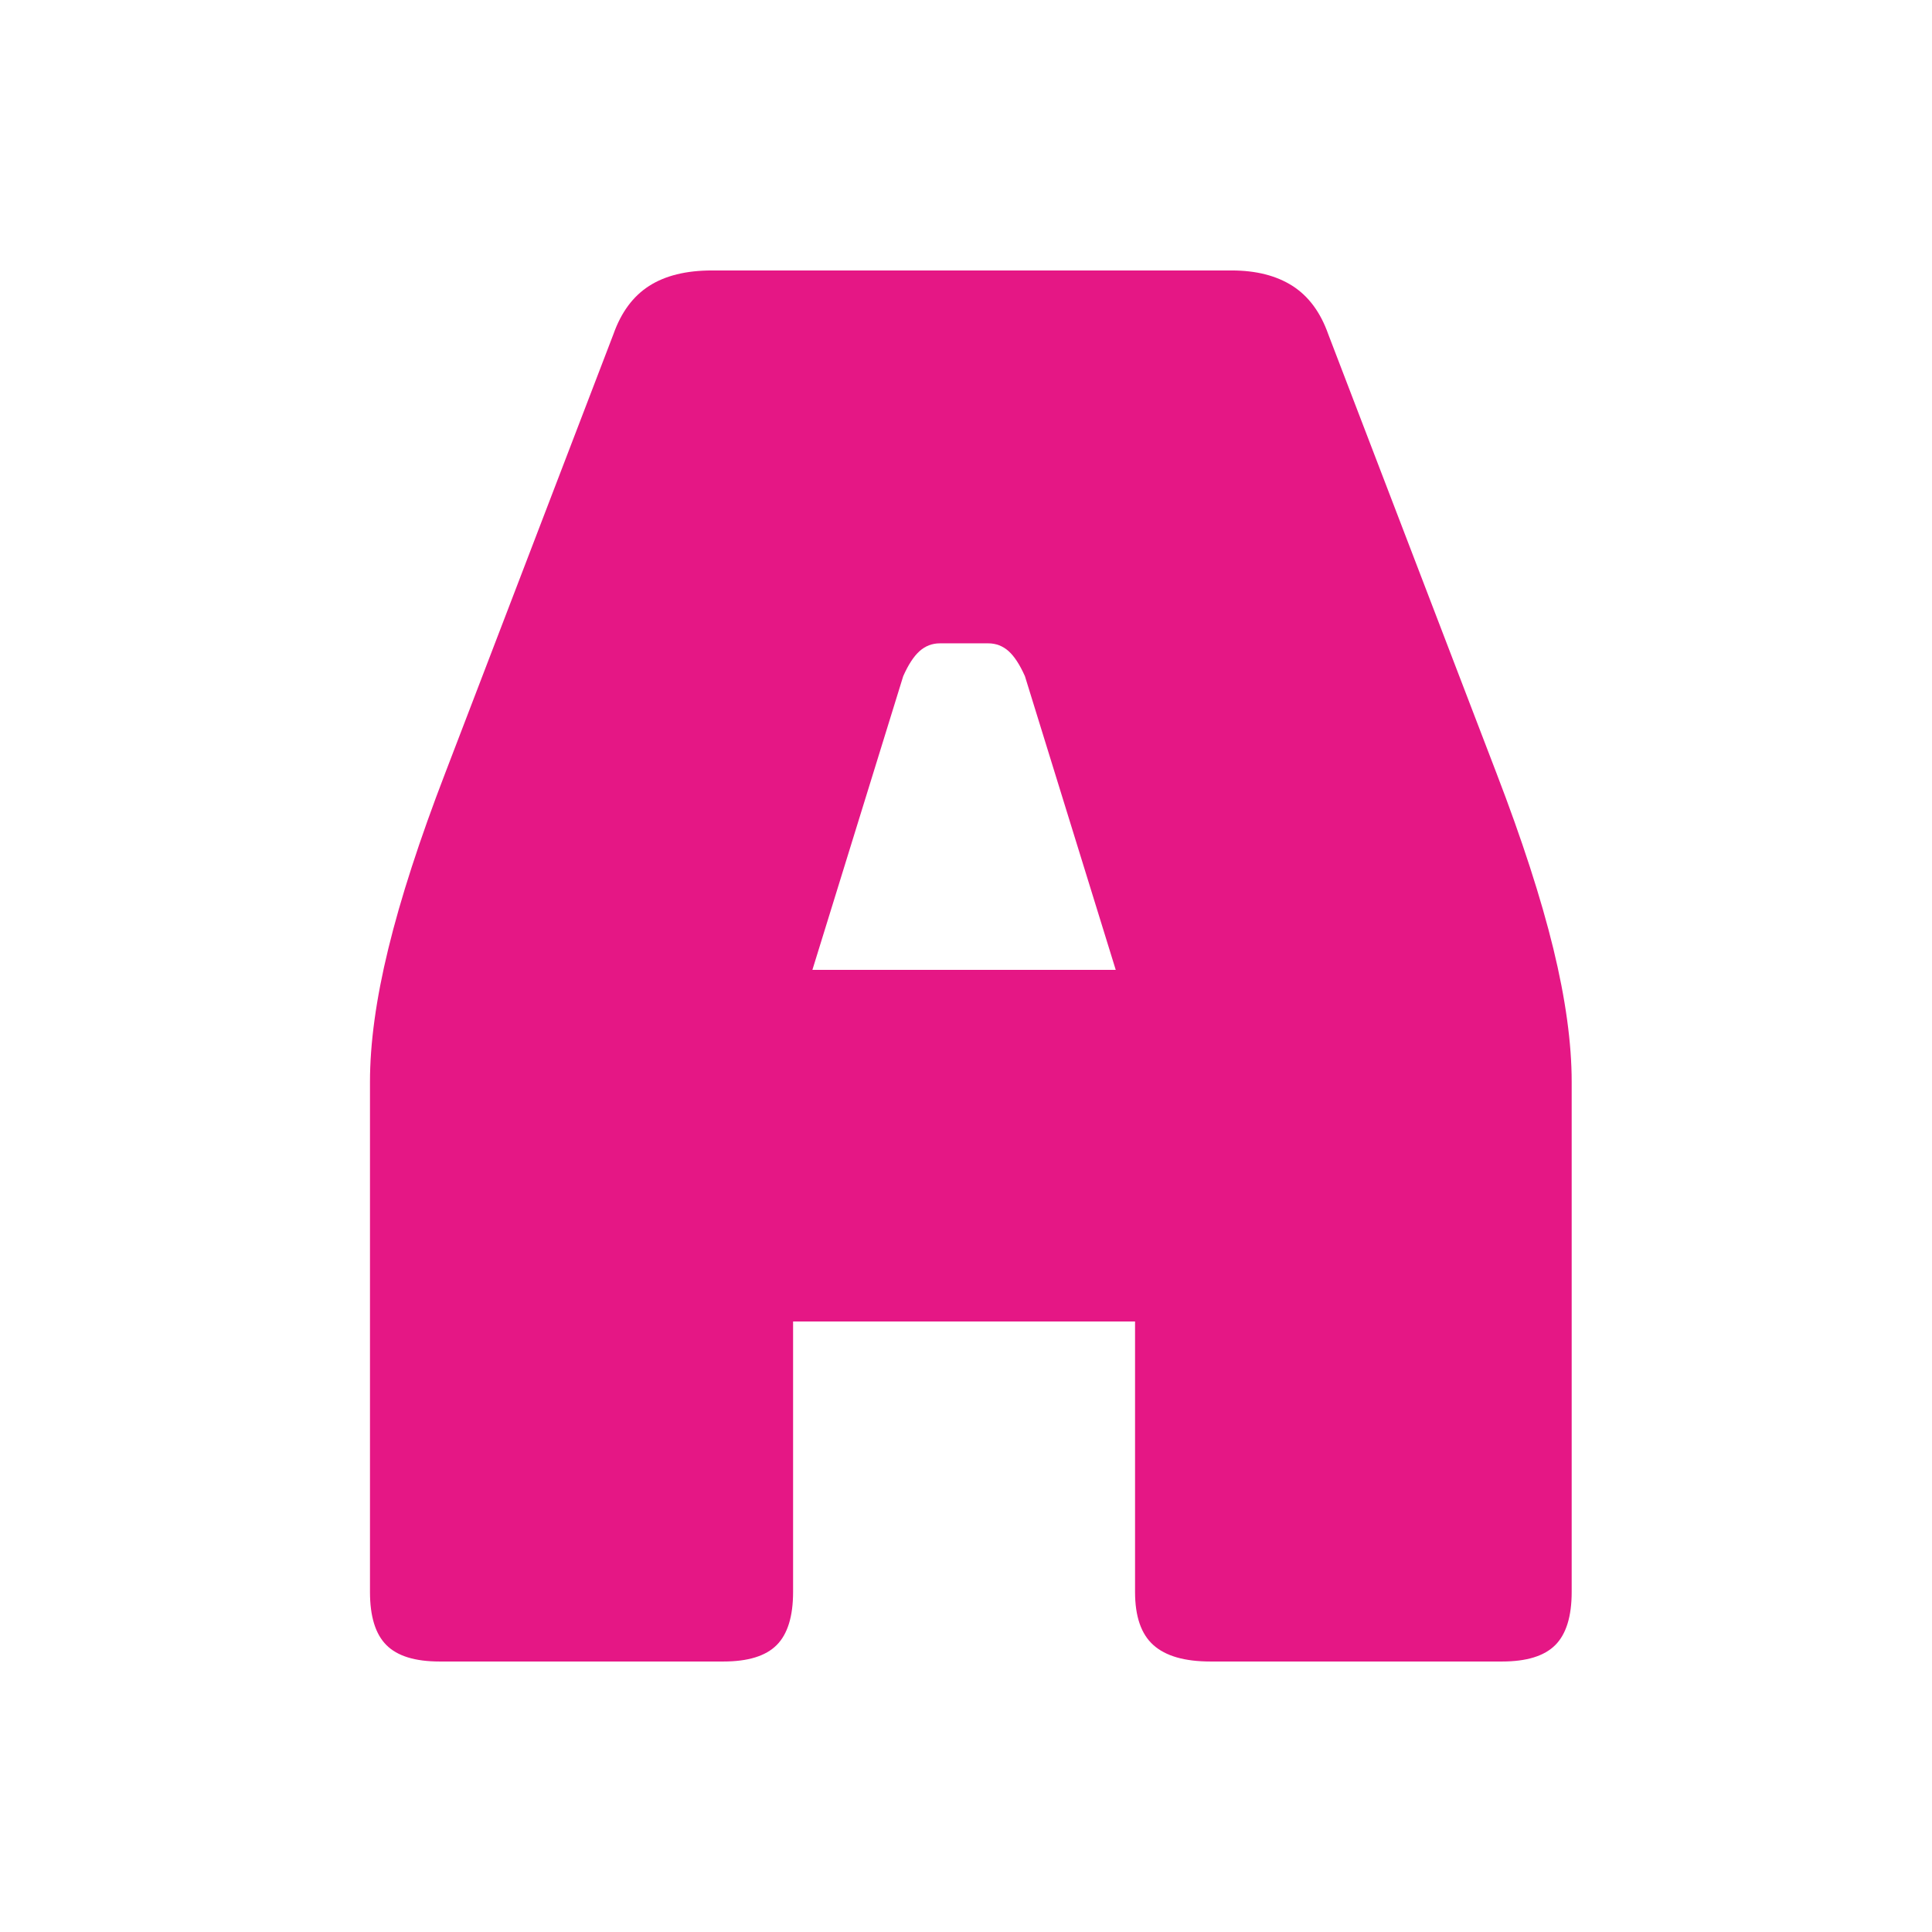
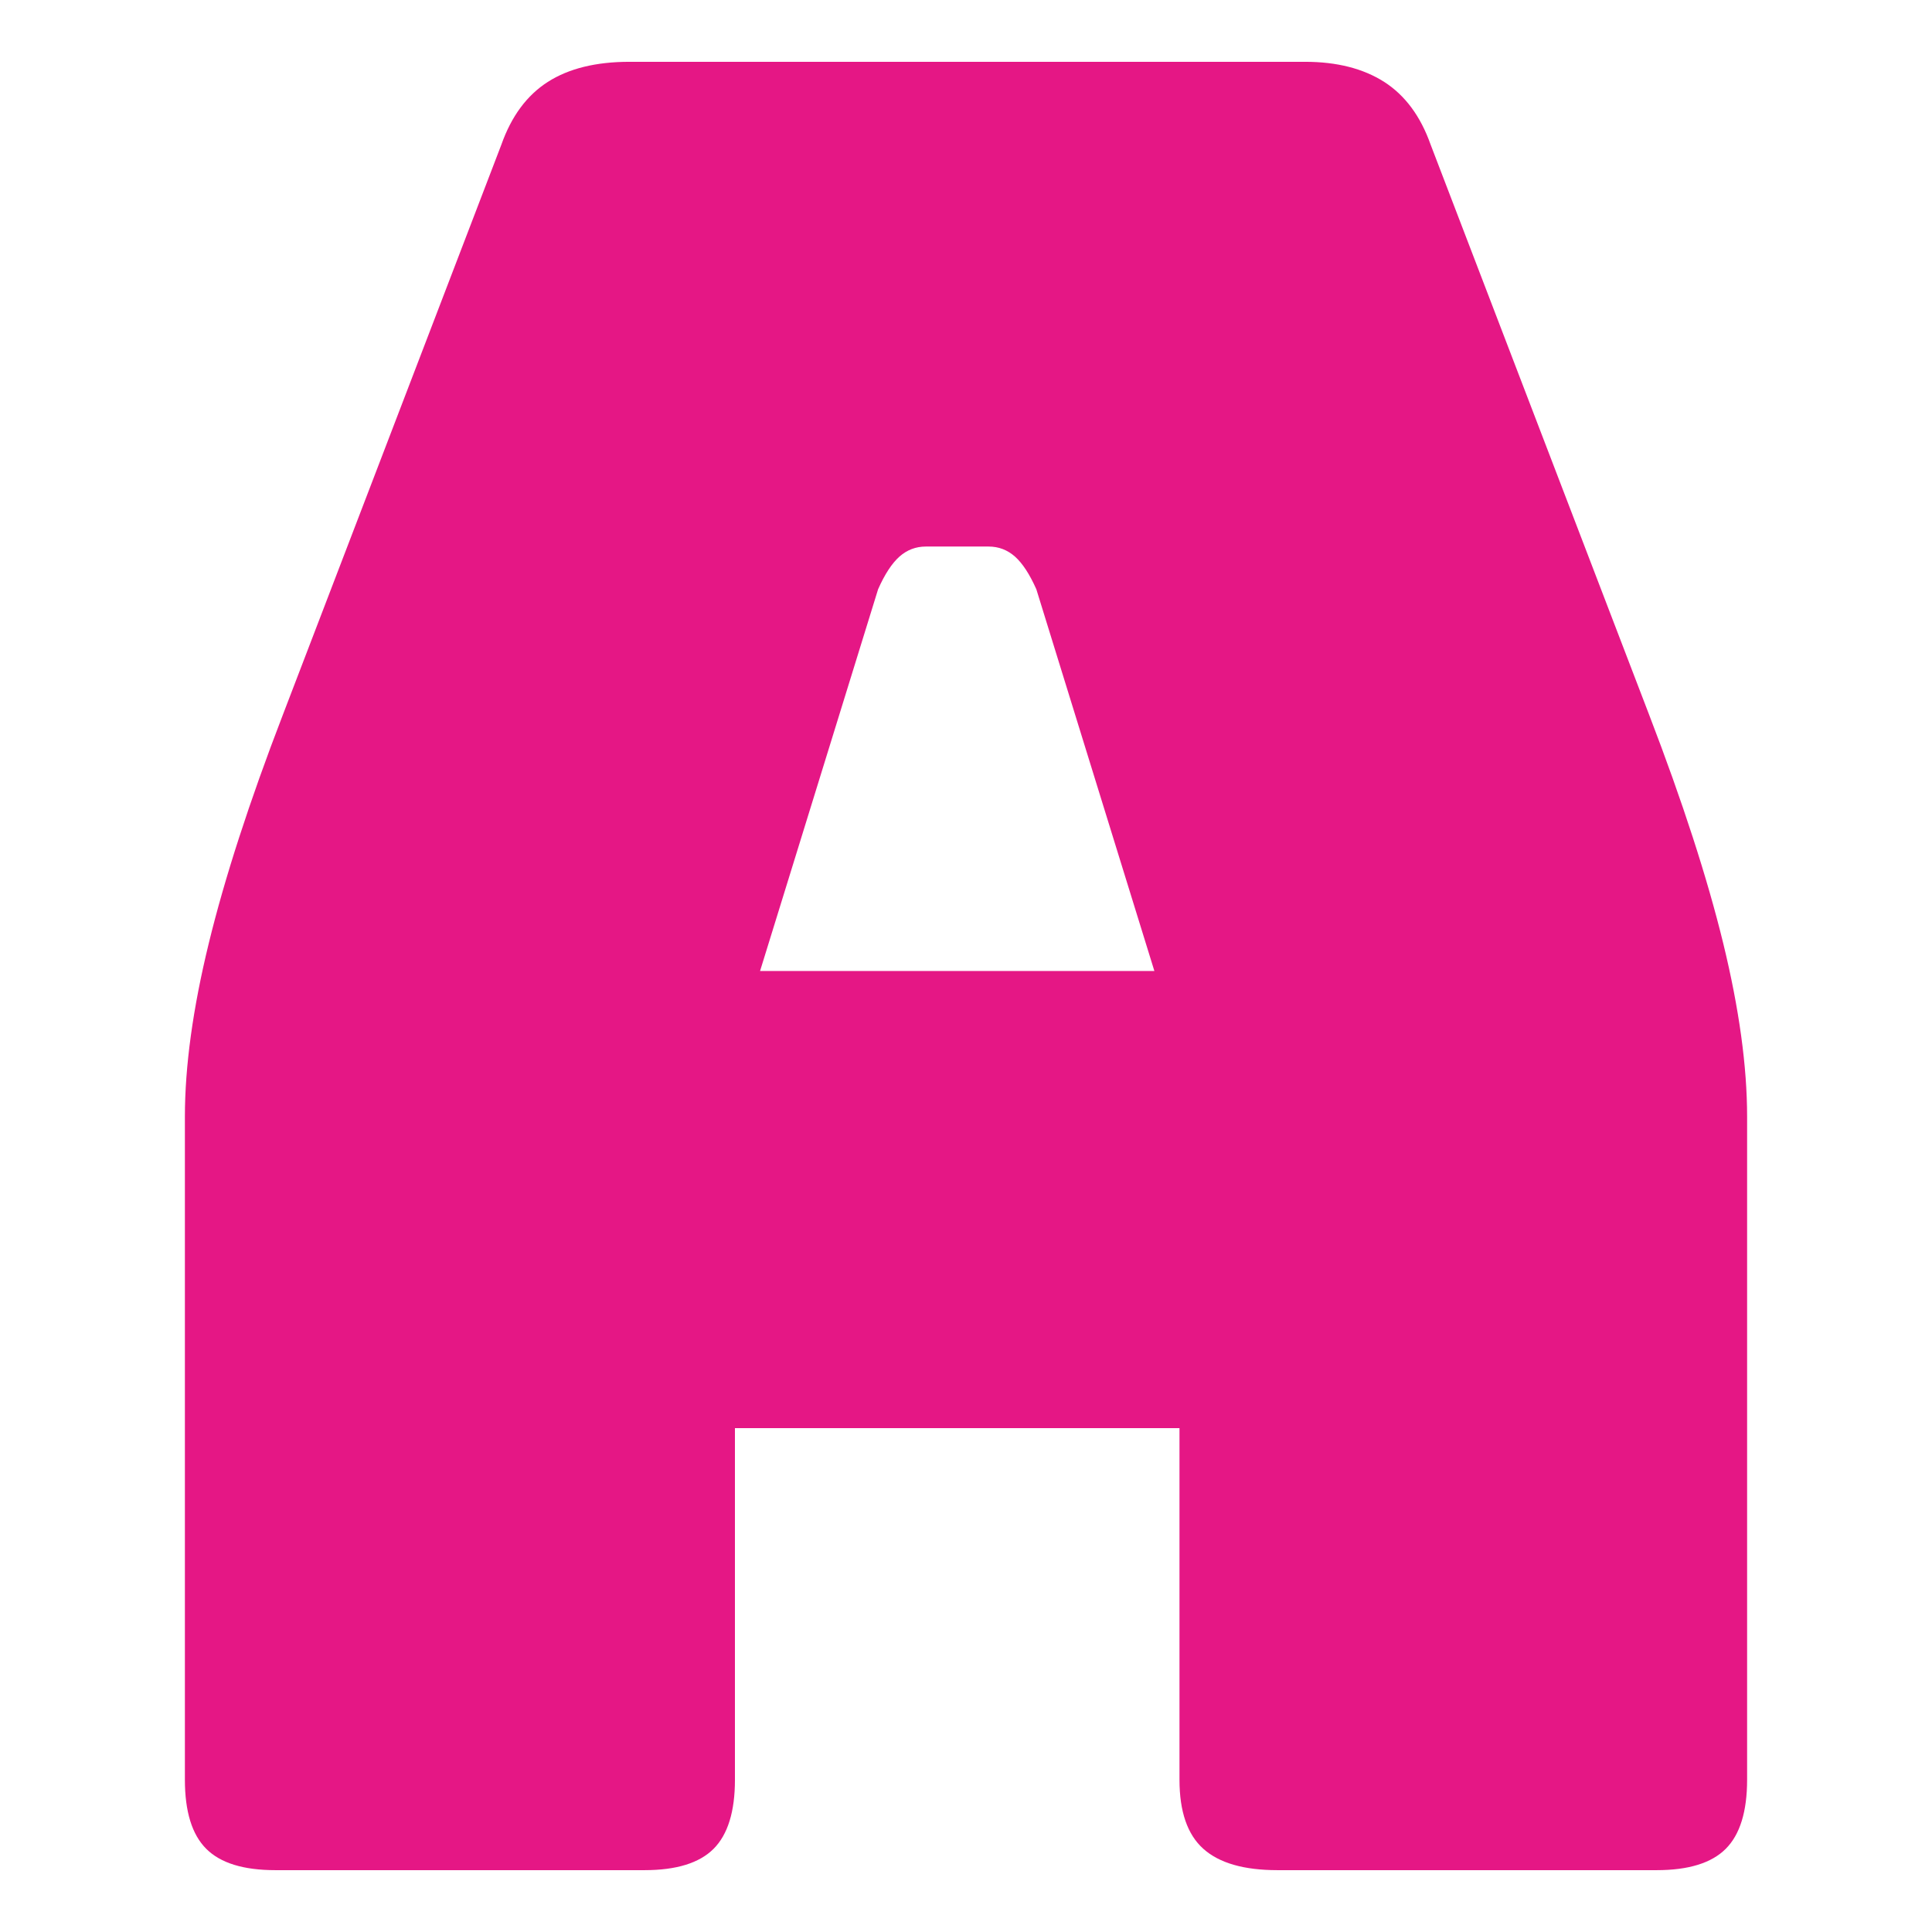
<svg xmlns="http://www.w3.org/2000/svg" id="a" data-name="favicon" width="200" height="200" viewBox="0 0 200 200">
  <defs>
    <style>
      .b {
        fill: #e51785;
      }
    </style>
  </defs>
-   <path class="b" d="m82.1,164.798c0,2.535-.569,4.369-1.7,5.5-1.134,1.135-2.969,1.7-5.5,1.7h-29.4c-2.534,0-4.369-.565-5.5-1.7-1.134-1.131-1.7-2.965-1.7-5.5v-52.8c0-4,.631-8.6,1.9-13.8,1.266-5.2,3.231-11.266,5.9-18.2l17.4-45.4c.8-2.266,2.031-3.931,3.7-5,1.666-1.066,3.831-1.6,6.5-1.6h53.8c2.531,0,4.631.534,6.3,1.6,1.666,1.069,2.9,2.734,3.7,5l17.4,45.4c2.666,6.935,4.631,13,5.9,18.2,1.266,5.2,1.9,9.8,1.9,13.8v52.8c0,2.535-.569,4.369-1.7,5.5-1.134,1.135-2.969,1.7-5.5,1.7h-30.2c-2.668,0-4.634-.565-5.9-1.7-1.269-1.131-1.9-2.965-1.9-5.5v-28h-35.4v28Zm11.4-94.8l-9.4,30.4h31.4l-9.4-30.4c-.535-1.2-1.1-2.065-1.7-2.6-.6-.531-1.3-.8-2.1-.8h-5c-.8,0-1.5.269-2.1.8-.6.535-1.169,1.4-1.7,2.6Z" />
+   <path class="b" d="m76.081,184.238c0,3.294-.739,5.679-2.21,7.15-1.475,1.475-3.859,2.21-7.15,2.21H28.5c-3.294,0-5.679-.735-7.15-2.21-1.475-1.471-2.21-3.855-2.21-7.15v-68.64c0-5.2.821-11.18,2.47-17.94,1.646-6.76,4.201-14.646,7.67-23.66L51.9,14.978c1.04-2.945,2.641-5.11,4.81-6.5,2.166-1.385,4.981-2.08,8.45-2.08h69.94c3.291,0,6.021.695,8.19,2.08,2.166,1.39,3.77,3.555,4.81,6.5l22.62,59.02c3.465,9.015,6.021,16.9,7.67,23.66,1.646,6.76,2.47,12.74,2.47,17.94v68.64c0,3.294-.739,5.679-2.21,7.15-1.475,1.475-3.859,2.21-7.15,2.21h-39.26c-3.47,0-6.025-.735-7.67-2.21-1.649-1.471-2.47-3.855-2.47-7.15v-36.4h-46.02v36.4Zm14.82-123.24l-12.22,39.52h40.82l-12.22-39.52c-.695-1.56-1.43-2.685-2.21-3.38-.78-.69-1.69-1.04-2.73-1.04h-6.5c-1.04,0-1.95.35-2.73,1.04-.78.695-1.519,1.82-2.21,3.38Z" />
</svg>
